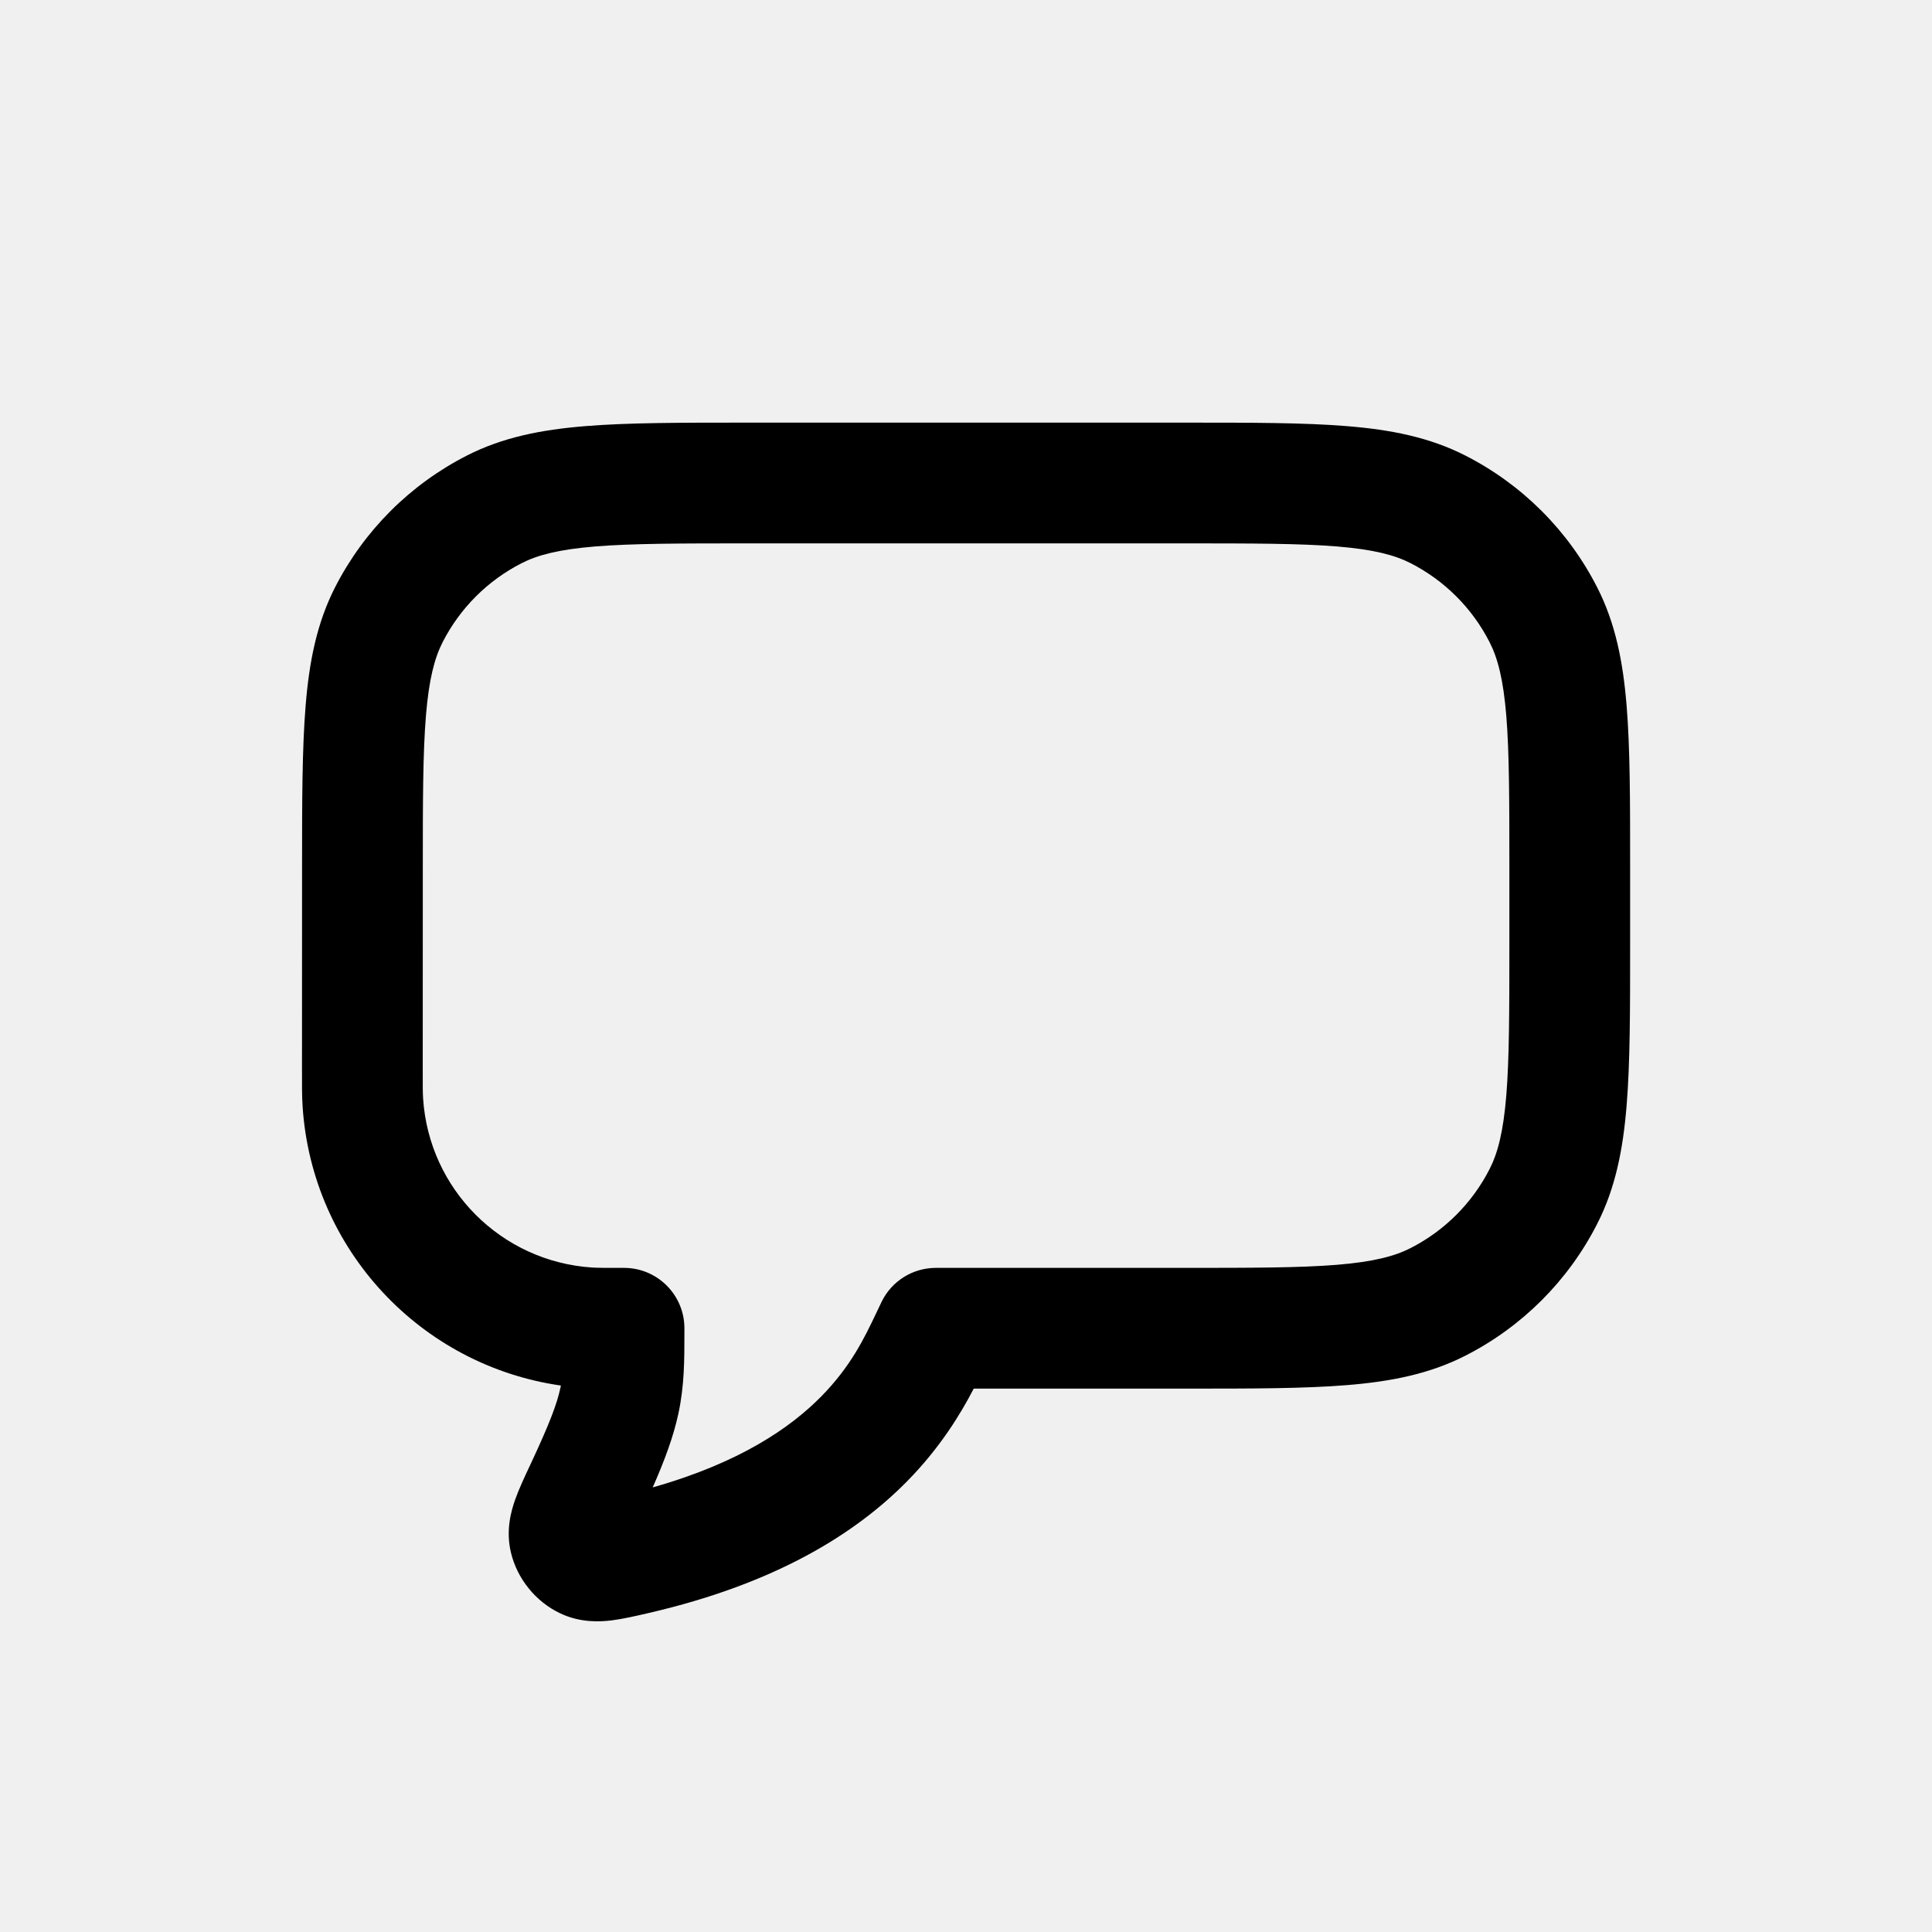
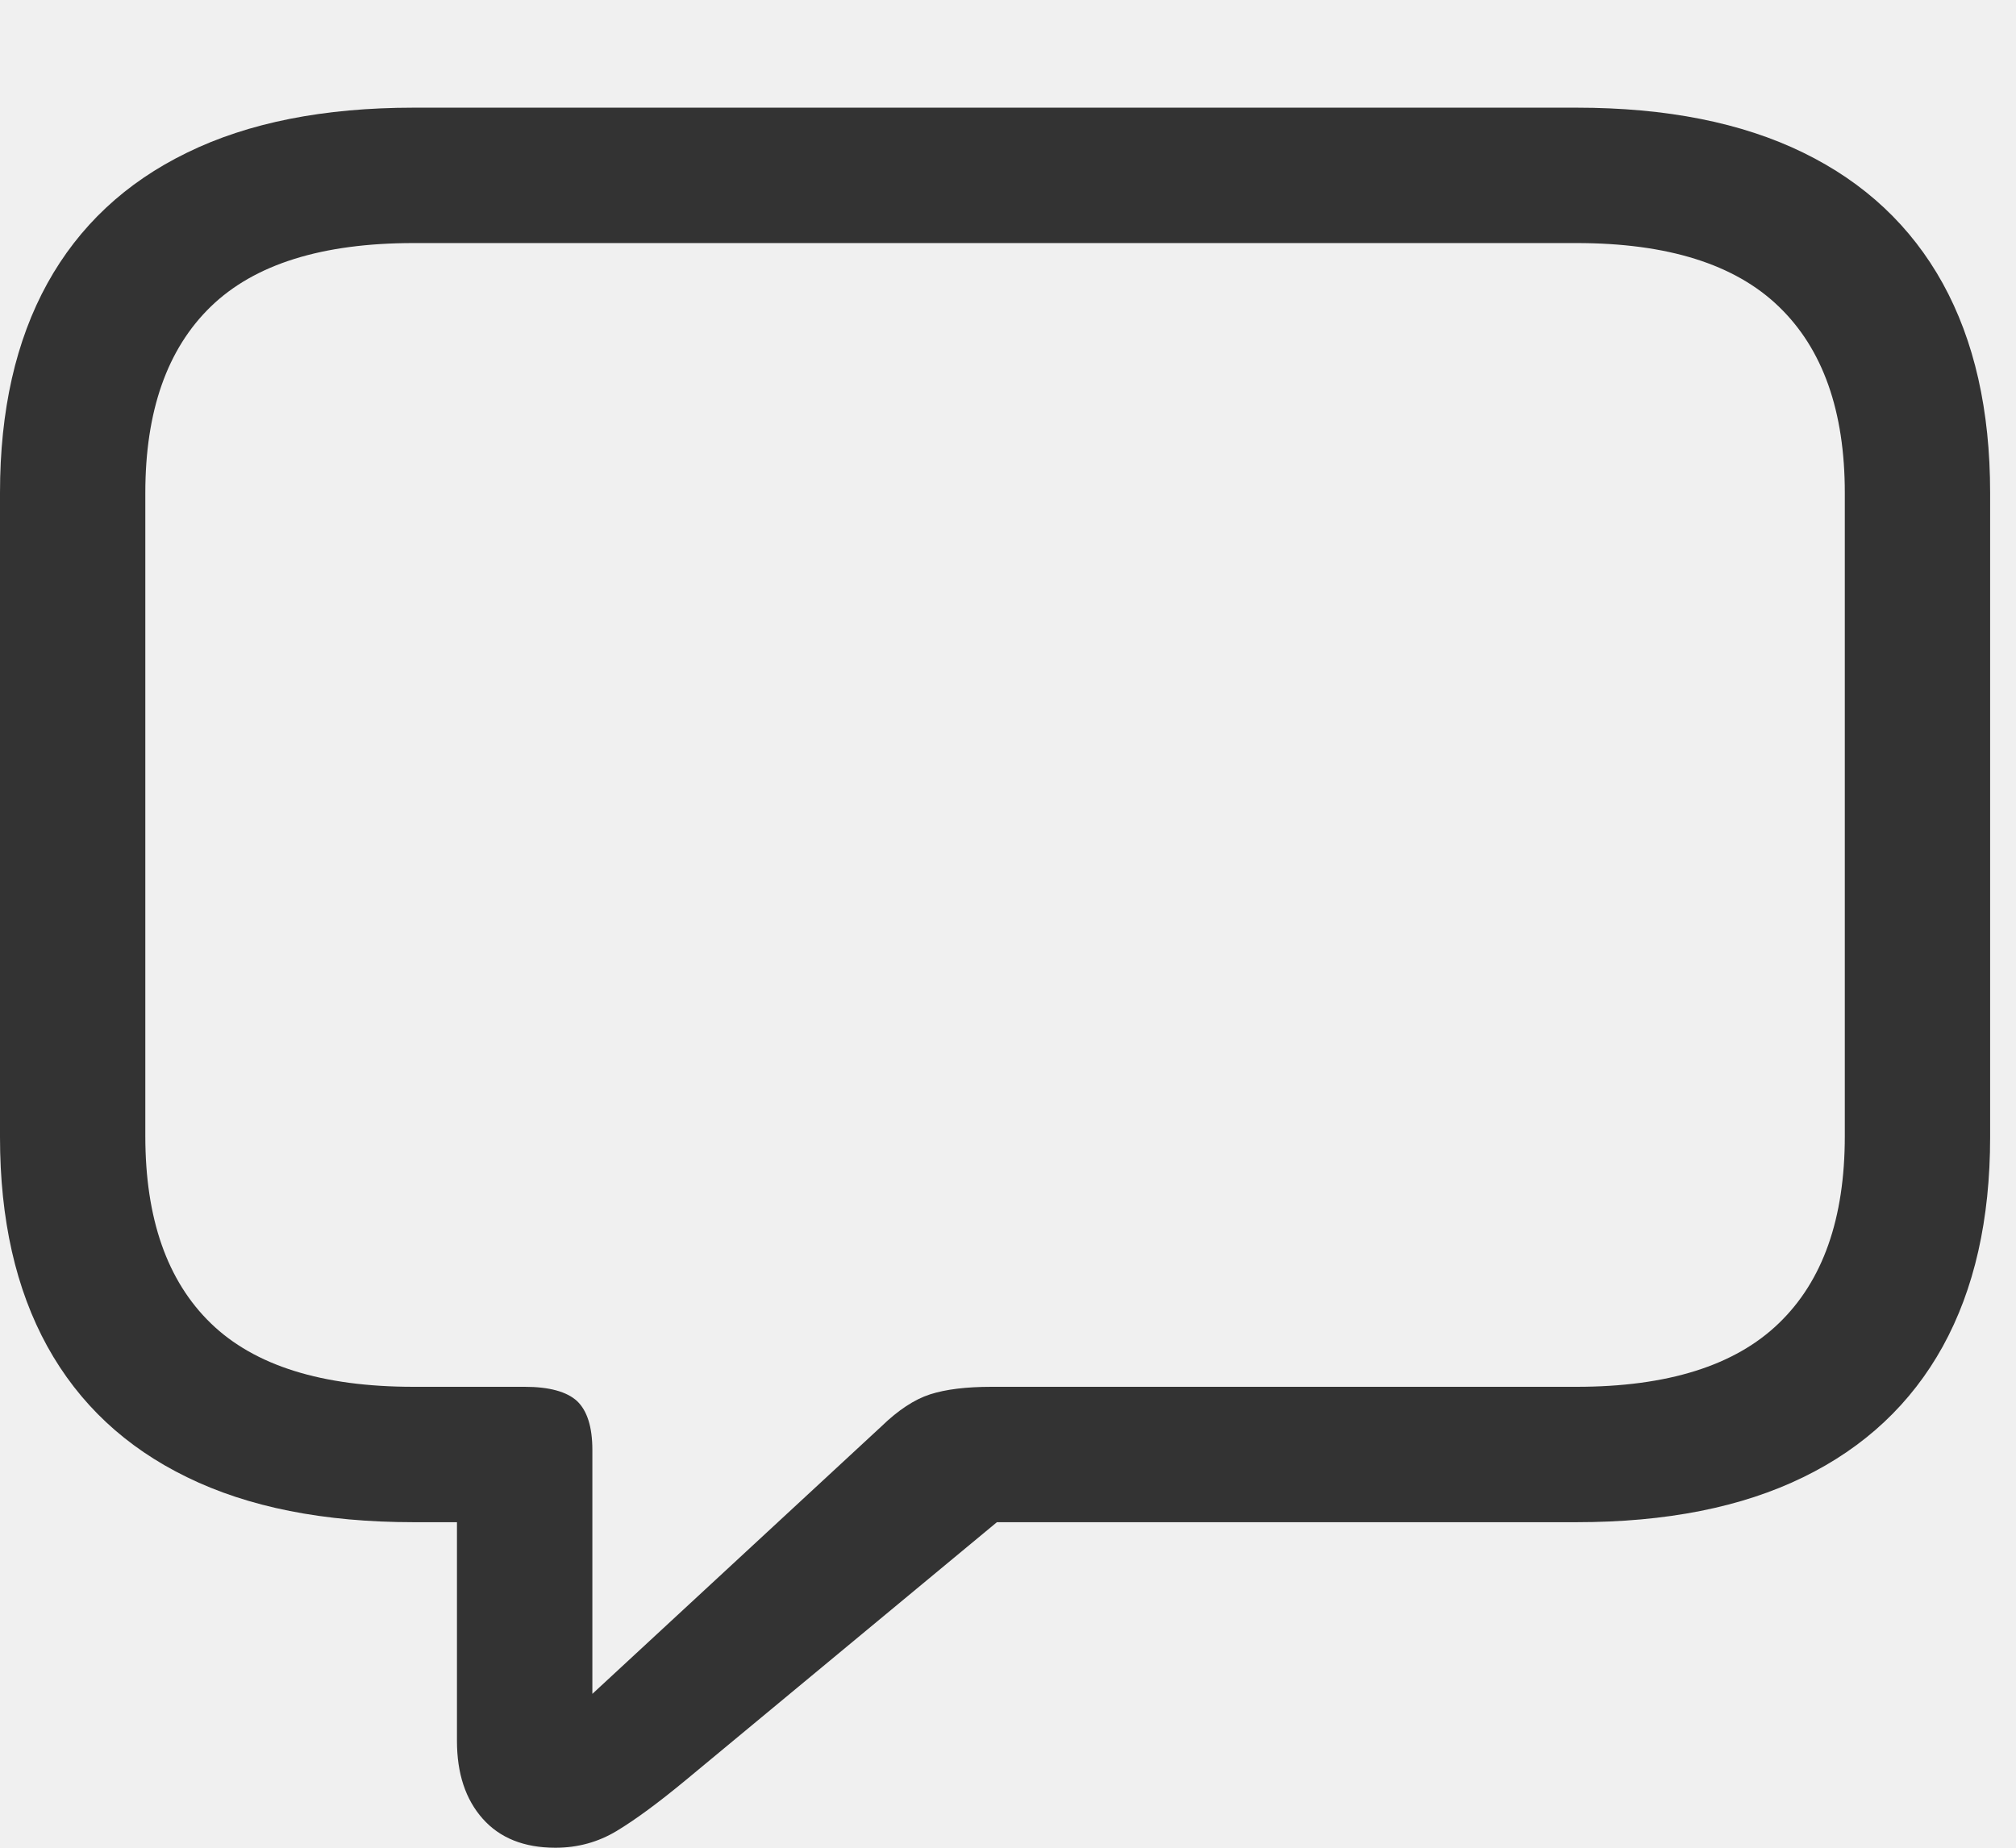
- <svg xmlns="http://www.w3.org/2000/svg" width="32" height="32" viewBox="0 0 32 32" fill="none">
-   <path fill-rule="evenodd" clip-rule="evenodd" d="M19.643 7H12.36C11.277 7 10.403 7 9.695 7.058C8.966 7.117 8.326 7.243 7.734 7.545C6.794 8.024 6.029 8.788 5.549 9.729C5.247 10.321 5.121 10.961 5.062 11.69C5.004 12.397 5.003 13.271 5.003 14.354L5.002 17.702C5.001 17.976 5.001 18.162 5.012 18.326C5.167 20.701 6.969 22.617 9.29 22.949C9.287 22.965 9.284 22.98 9.28 22.996C9.227 23.243 9.111 23.561 8.795 24.236C8.79 24.247 8.785 24.257 8.78 24.268C8.691 24.457 8.596 24.66 8.533 24.837C8.468 25.022 8.374 25.343 8.462 25.712C8.565 26.149 8.872 26.528 9.277 26.721C9.609 26.879 9.929 26.863 10.129 26.839C10.311 26.816 10.521 26.768 10.708 26.725C10.72 26.722 10.731 26.72 10.742 26.717C12.835 26.234 14.163 25.411 15.027 24.532C15.57 23.98 15.91 23.421 16.128 23H19.643C20.727 23 21.601 23 22.309 22.942C23.038 22.883 23.678 22.757 24.27 22.455C25.211 21.976 25.976 21.211 26.455 20.27C26.757 19.678 26.883 19.038 26.942 18.309C27 17.601 27 16.727 27 15.643L27 14.357C27 13.273 27 12.399 26.942 11.691C26.883 10.963 26.757 10.322 26.455 9.73C25.976 8.789 25.211 8.024 24.27 7.545C23.678 7.243 23.038 7.117 22.309 7.058C21.601 7 20.727 7 19.643 7ZM11.336 22C11.336 21.448 10.888 21 10.336 21C10.009 21 9.895 21 9.805 20.994C8.302 20.895 7.106 19.698 7.008 18.196C7.002 18.106 7.001 17.991 7.002 17.665L7.003 14.398C7.003 13.262 7.004 12.47 7.055 11.853C7.105 11.248 7.197 10.901 7.331 10.637C7.619 10.073 8.078 9.614 8.642 9.327C8.905 9.193 9.253 9.101 9.858 9.051C10.475 9.001 11.267 9 12.403 9H19.6C20.737 9 21.529 9.001 22.146 9.051C22.751 9.101 23.099 9.193 23.362 9.327C23.927 9.615 24.385 10.073 24.673 10.638C24.807 10.901 24.899 11.249 24.949 11.854C24.999 12.471 25 13.263 25 14.4L25 15.6C25 16.737 24.999 17.529 24.949 18.146C24.899 18.751 24.807 19.099 24.673 19.362C24.385 19.927 23.927 20.385 23.362 20.673C23.099 20.807 22.751 20.899 22.146 20.949C21.529 20.999 20.737 21 19.6 21H15.501C15.12 21 14.772 21.216 14.604 21.558C14.573 21.621 14.542 21.686 14.511 21.753C14.319 22.156 14.096 22.627 13.602 23.13C13.095 23.644 12.26 24.226 10.811 24.636C11.017 24.168 11.154 23.791 11.235 23.42C11.336 22.952 11.336 22.533 11.336 22.064C11.336 22.043 11.336 22.021 11.336 22Z" fill="black" />
+ <svg xmlns="http://www.w3.org/2000/svg" width="12" height="11" viewBox="0 0 12 11" fill="none">
+   <g clip-path="url(#clip0_248_10704)">
+     <path d="M3.306 11C3.438 11 3.56 10.967 3.671 10.9C3.782 10.833 3.918 10.733 4.08 10.599L5.934 9.062H9.384C9.918 9.062 10.368 8.973 10.734 8.794C11.099 8.616 11.376 8.356 11.564 8.016C11.752 7.675 11.846 7.26 11.846 6.769V2.934C11.846 2.443 11.752 2.028 11.564 1.687C11.376 1.347 11.099 1.087 10.734 0.909C10.368 0.73 9.918 0.641 9.384 0.641H2.462C1.928 0.641 1.478 0.73 1.113 0.909C0.747 1.087 0.47 1.347 0.282 1.687C0.094 2.028 0 2.443 0 2.934V6.769C0 7.26 0.094 7.675 0.282 8.016C0.47 8.356 0.747 8.616 1.113 8.794C1.478 8.973 1.928 9.062 2.462 9.062H2.72V10.364C2.72 10.558 2.771 10.712 2.873 10.827C2.975 10.942 3.119 11 3.306 11ZM3.526 10.084V8.632C3.526 8.495 3.495 8.398 3.435 8.341C3.374 8.285 3.27 8.256 3.123 8.256H2.462C1.917 8.256 1.515 8.13 1.255 7.878C0.995 7.626 0.865 7.255 0.865 6.764V2.934C0.865 2.447 0.995 2.077 1.255 1.825C1.515 1.573 1.917 1.447 2.462 1.447H9.384C9.926 1.447 10.327 1.573 10.588 1.825C10.85 2.077 10.981 2.447 10.981 2.934V6.764C10.981 7.255 10.85 7.626 10.588 7.878C10.327 8.13 9.926 8.256 9.384 8.256H5.902C5.751 8.256 5.629 8.271 5.536 8.301C5.443 8.331 5.346 8.395 5.246 8.492L3.526 10.084Z" fill="#333333" />
+   </g>
+   <defs>
+     <clipPath id="clip0_248_10704">
+       <rect width="11.846" height="11" fill="white" />
+     </clipPath>
+   </defs>
</svg>
